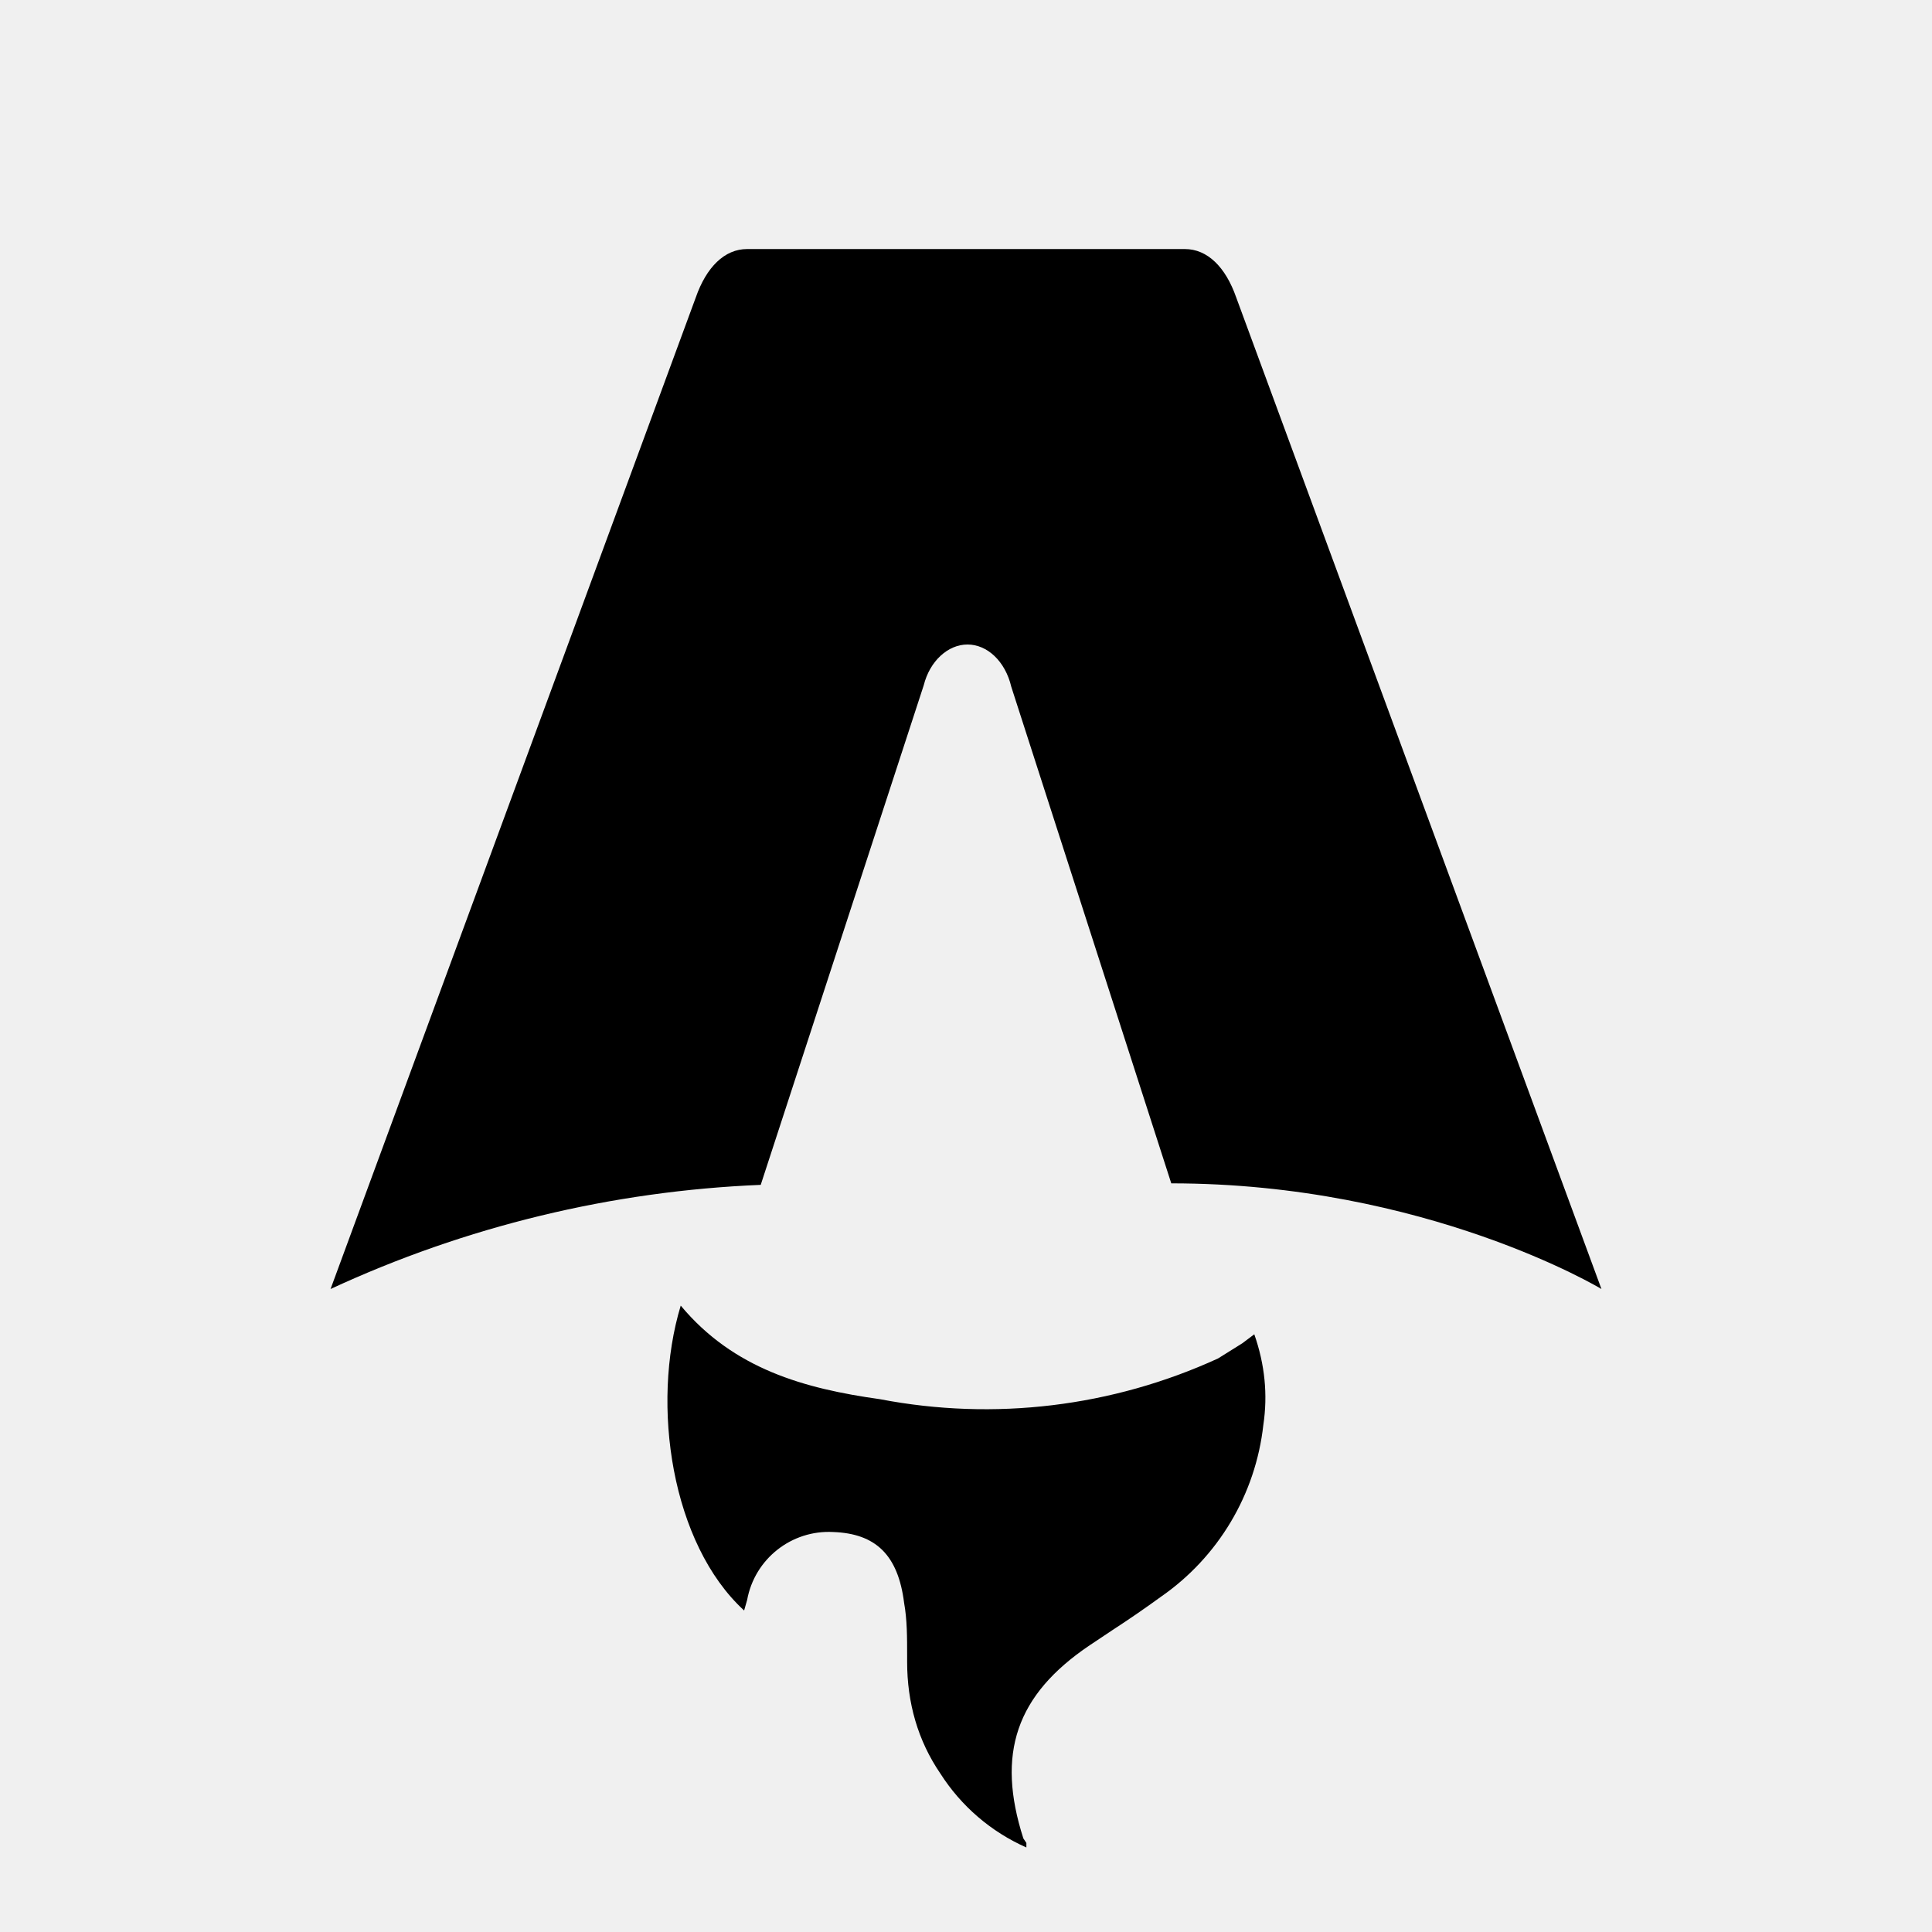
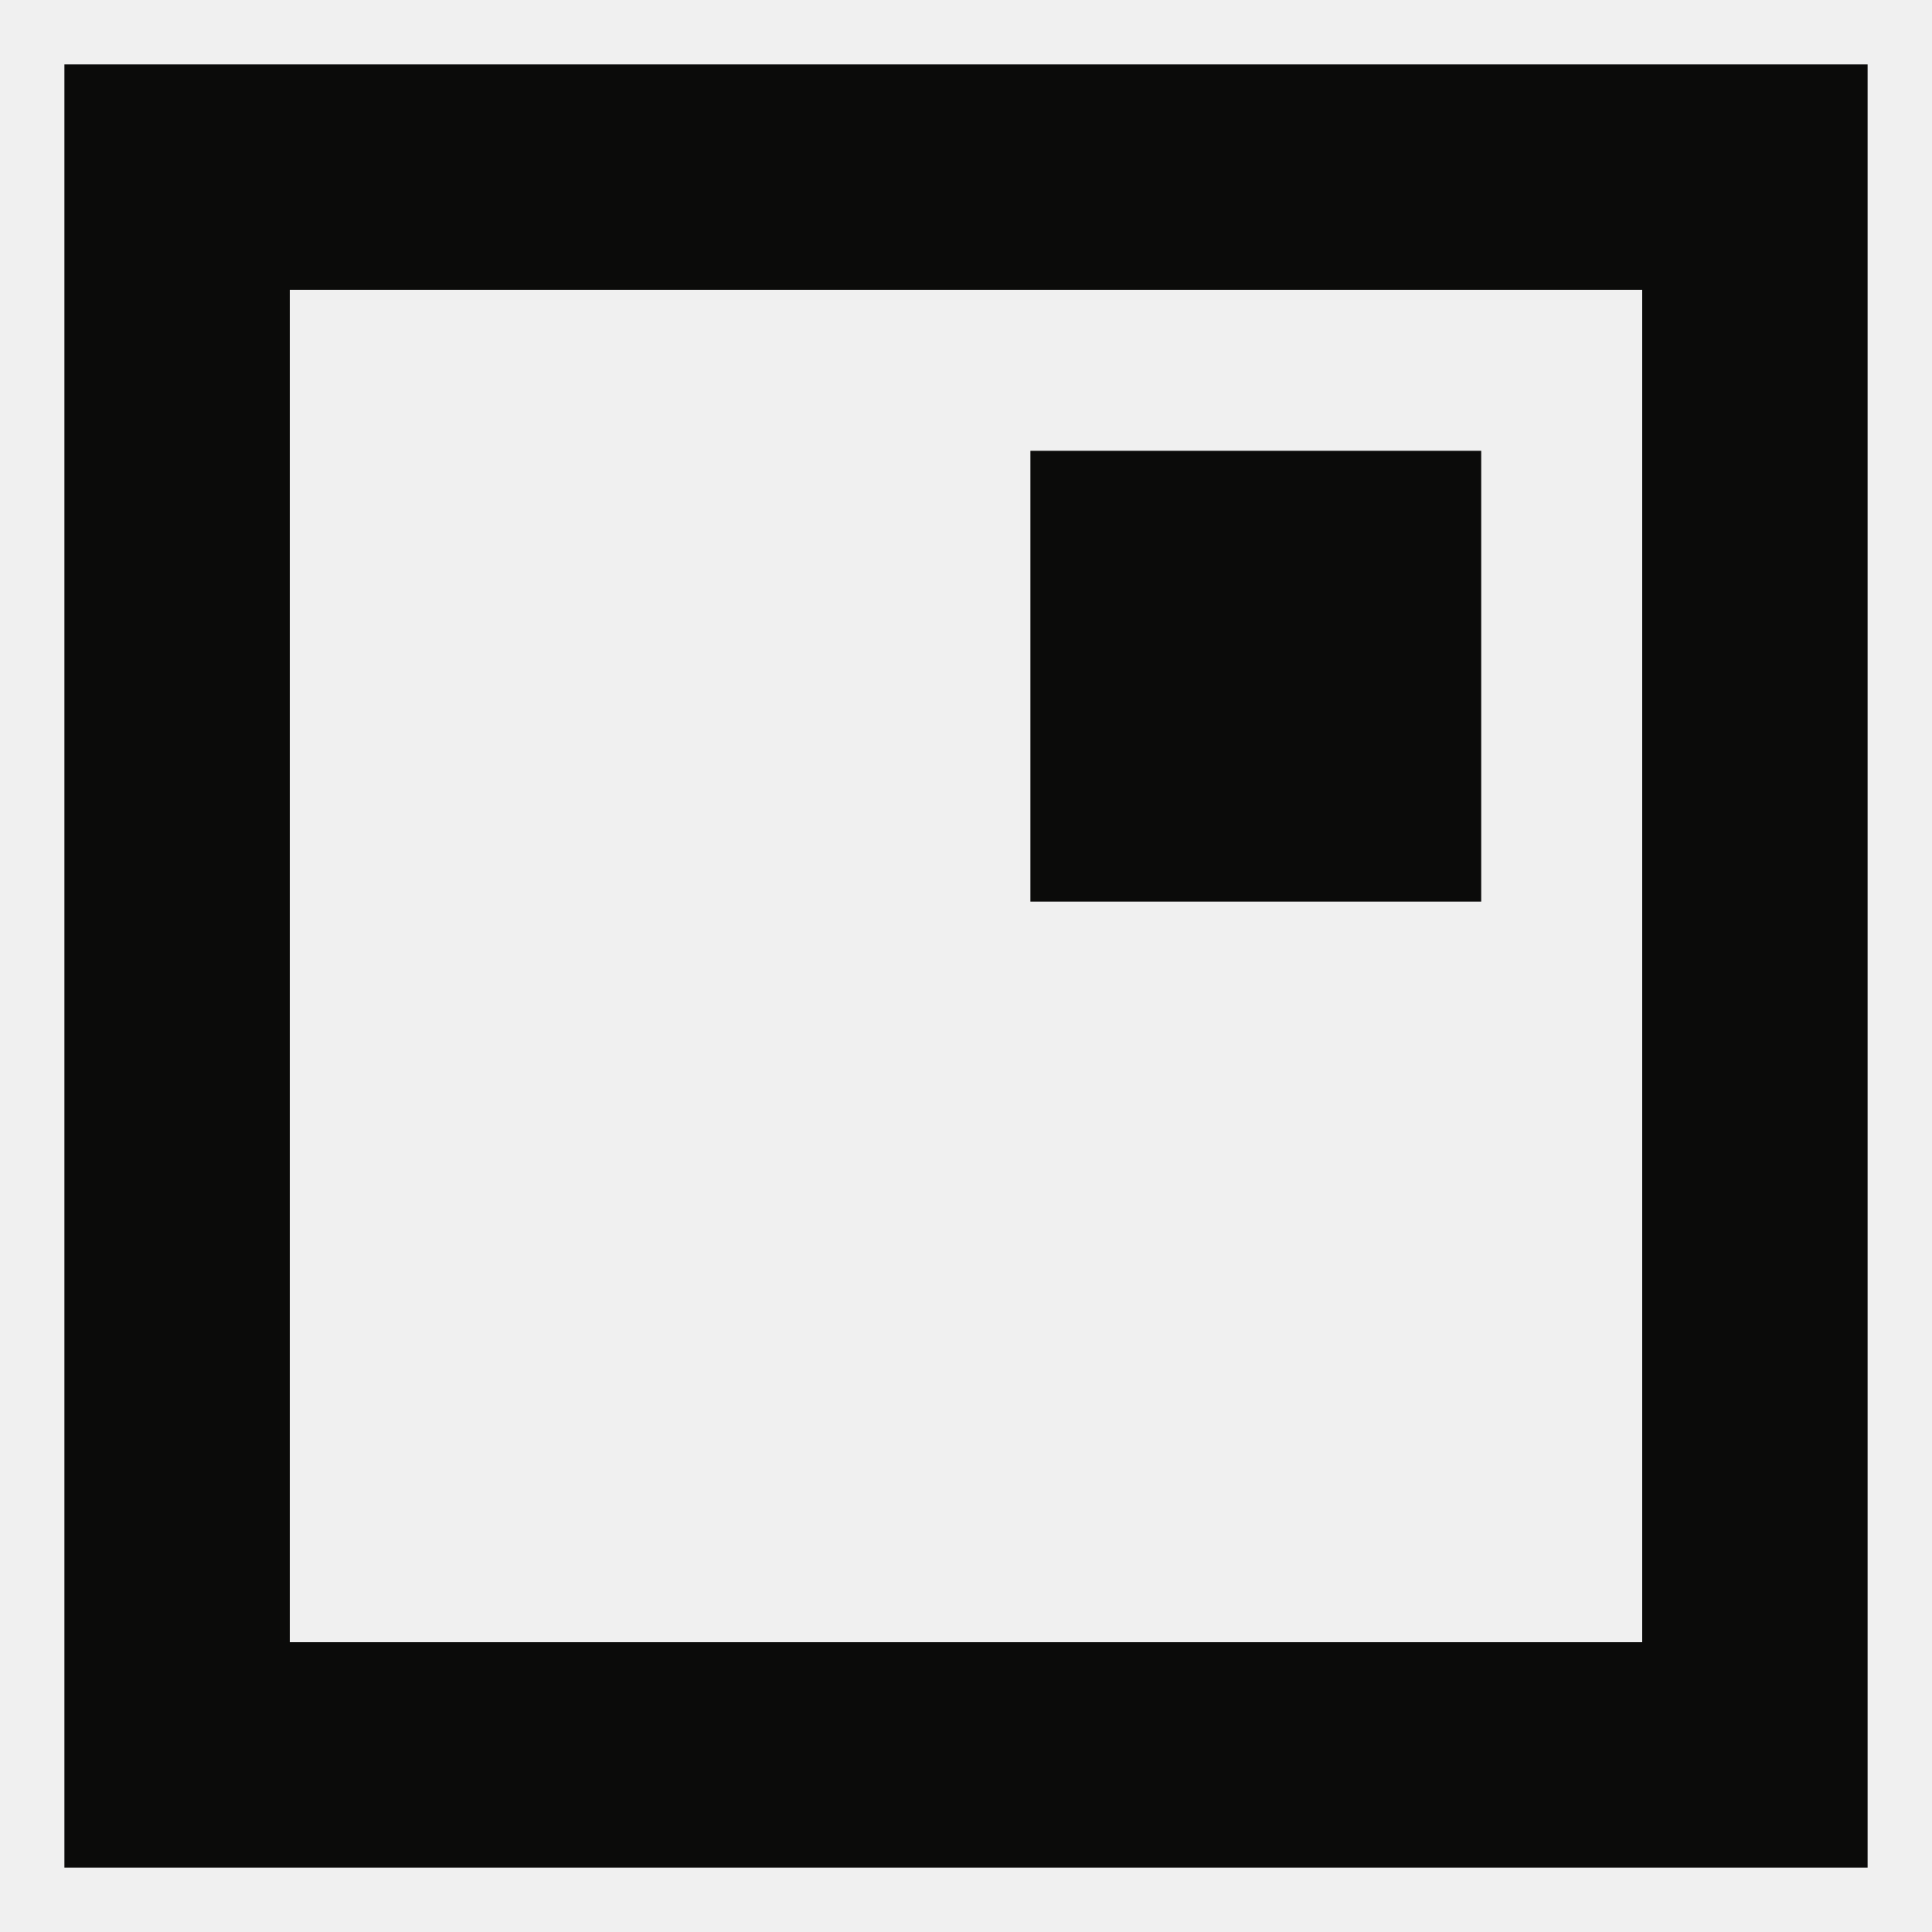
- <svg xmlns="http://www.w3.org/2000/svg" fill="none" viewBox="0 0 128 128">
-   <path d="M50.4 78.5a75.1 75.1 0 0 0-28.5 6.9l24.2-65.7c.7-2 1.9-3.2 3.4-3.2h29c1.5 0 2.7 1.2 3.4 3.2l24.2 65.7s-11.6-7-28.5-7L67 45.5c-.4-1.7-1.6-2.8-2.9-2.8-1.3 0-2.5 1.1-2.9 2.7L50.4 78.5Zm-1.1 28.2Zm-4.2-20.2c-2 6.6-.6 15.8 4.2 20.2a17.5 17.5 0 0 1 .2-.7 5.5 5.5 0 0 1 5.7-4.5c2.8.1 4.3 1.5 4.7 4.7.2 1.1.2 2.3.2 3.5v.4c0 2.7.7 5.2 2.2 7.4a13 13 0 0 0 5.7 4.9v-.3l-.2-.3c-1.8-5.6-.5-9.5 4.4-12.8l1.5-1a73 73 0 0 0 3.2-2.2 16 16 0 0 0 6.8-11.4c.3-2 .1-4-.6-6l-.8.6-1.6 1a37 37 0 0 1-22.4 2.7c-5-.7-9.7-2-13.2-6.2Z" />
-   <style>
-         path { fill: #000; }
-         @media (prefers-color-scheme: dark) {
-             path { fill: #FFF; }
-         }
-     </style>
+ <svg xmlns="http://www.w3.org/2000/svg" viewBox="8 8 240 240">
+   <style>path{fill:#0b0b0a}@media (prefers-color-scheme:dark){path{fill:#f4f3ef}}</style>
+   <path fill-rule="evenodd" d="M16 16H240V240H16ZM44 44V212H212V44Z" />
+   <path d="M136 64H192V120H136Z" />
</svg>
